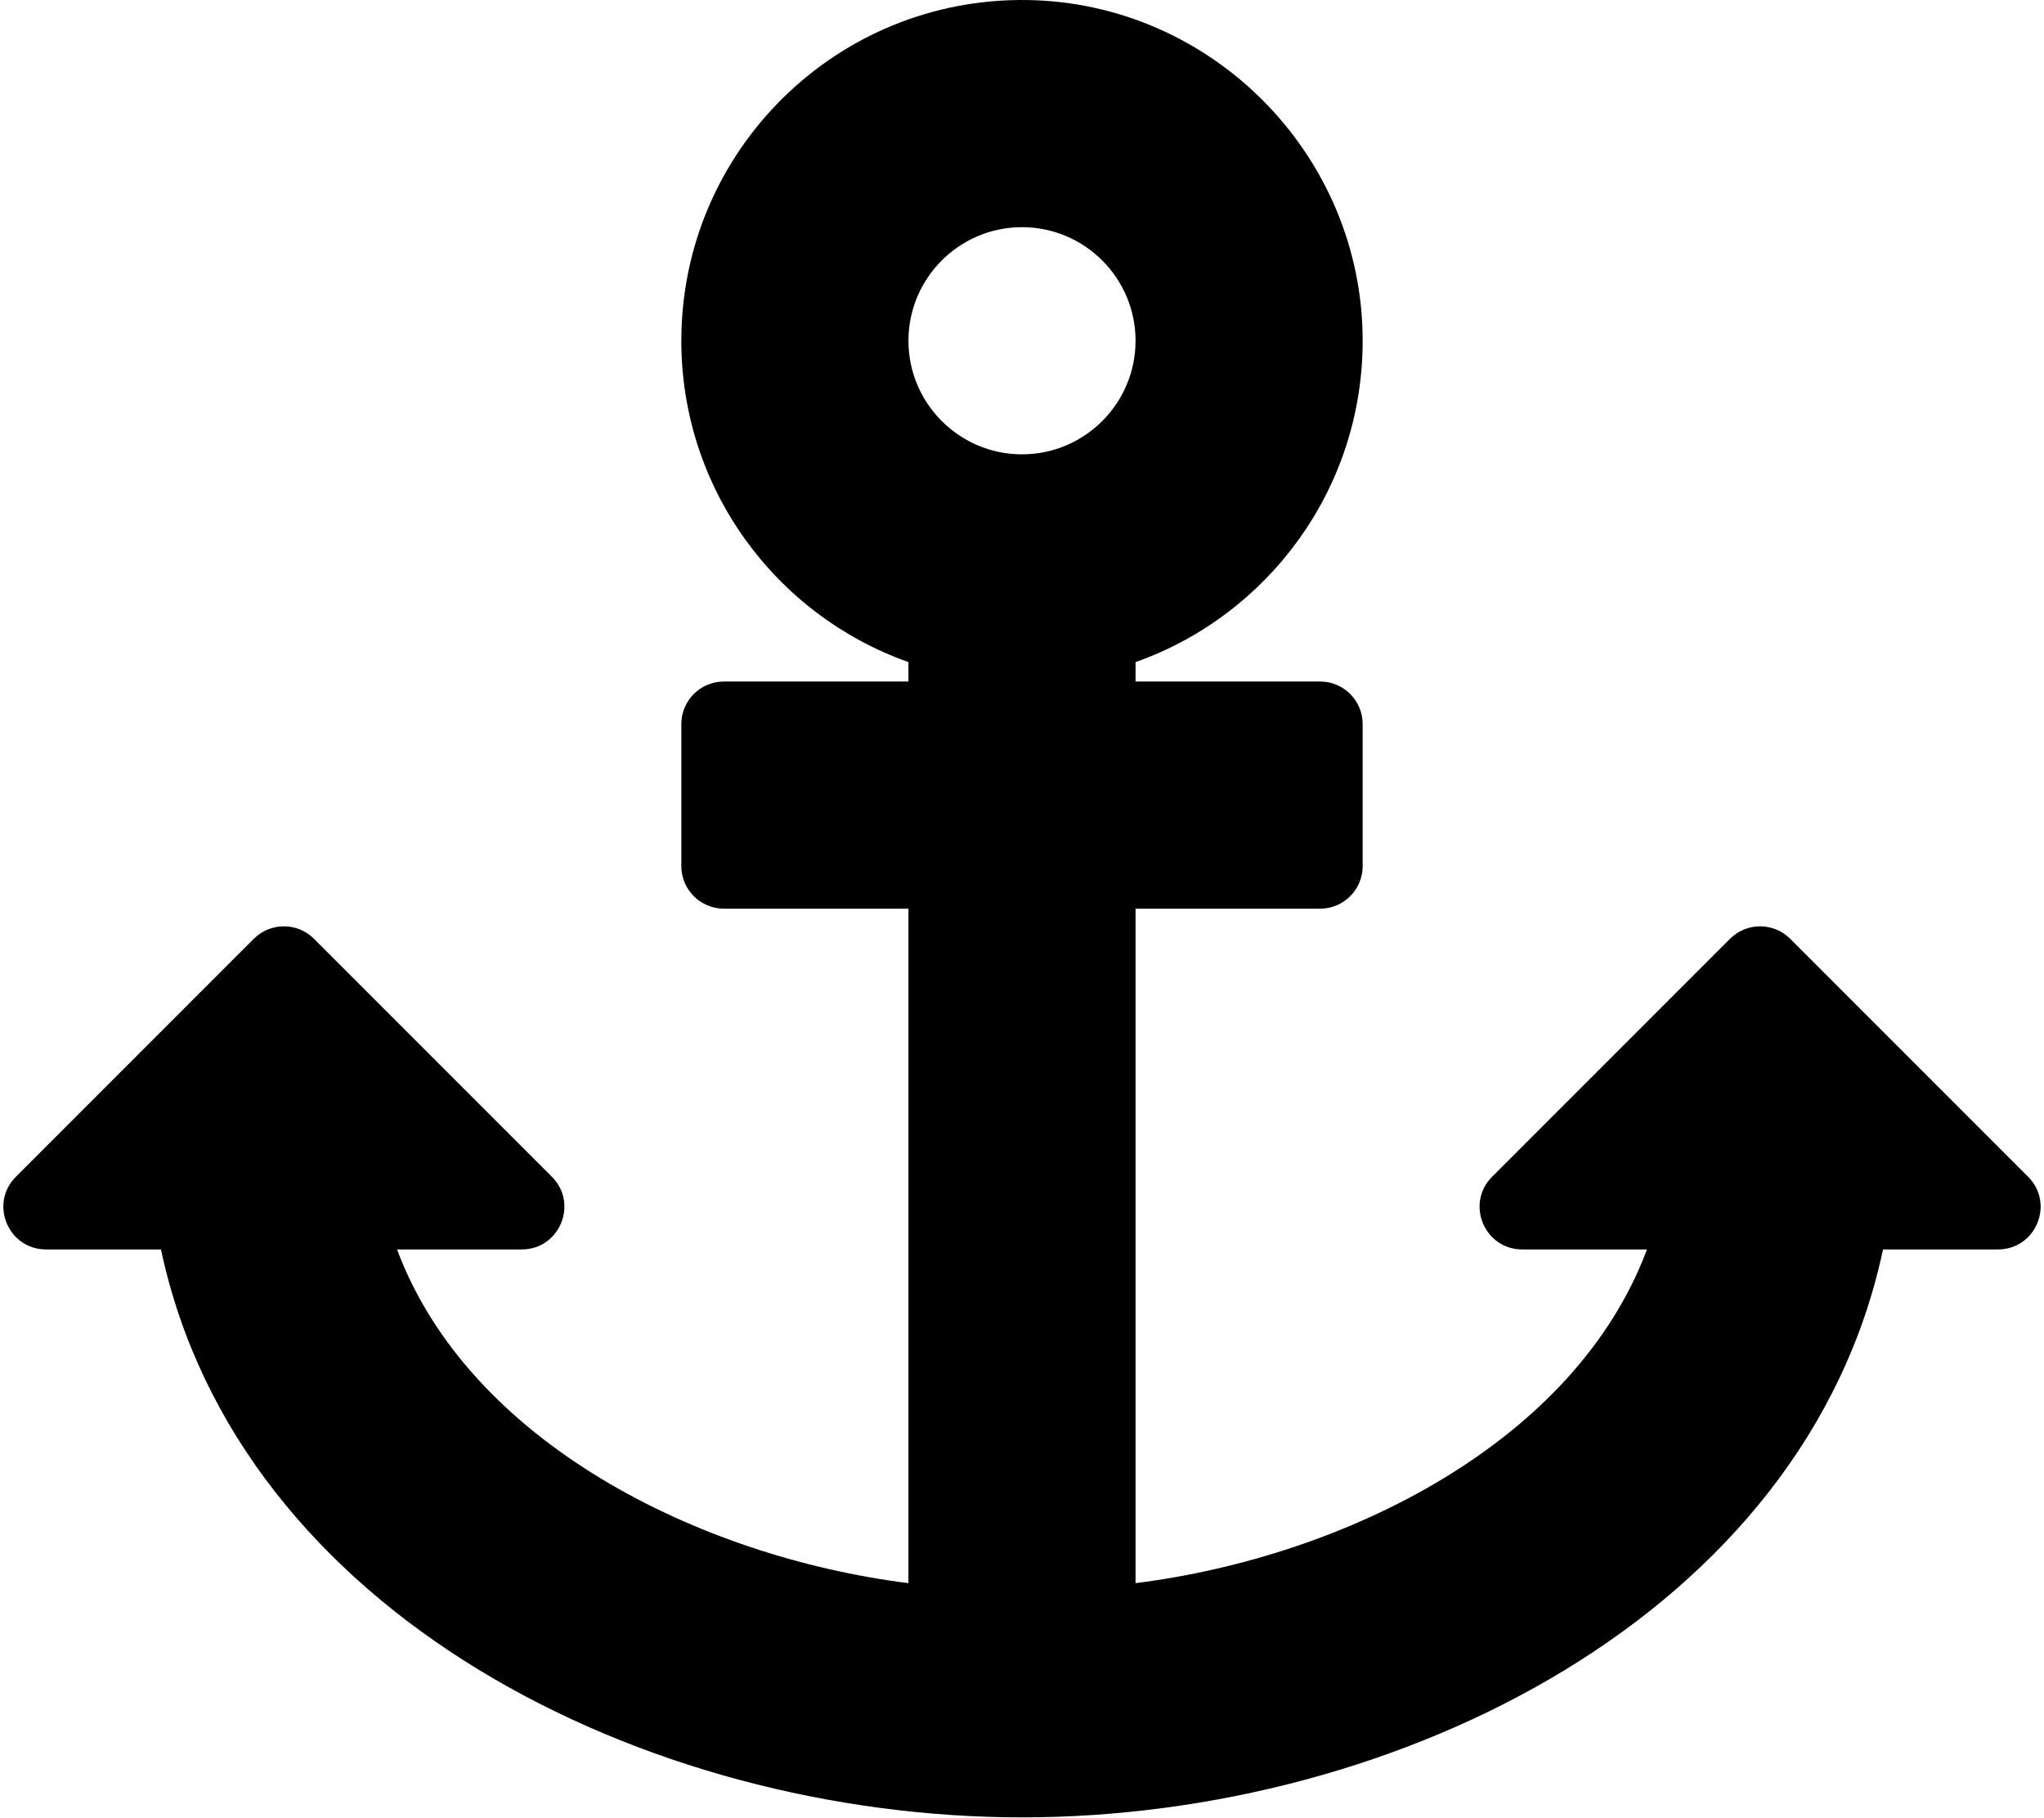
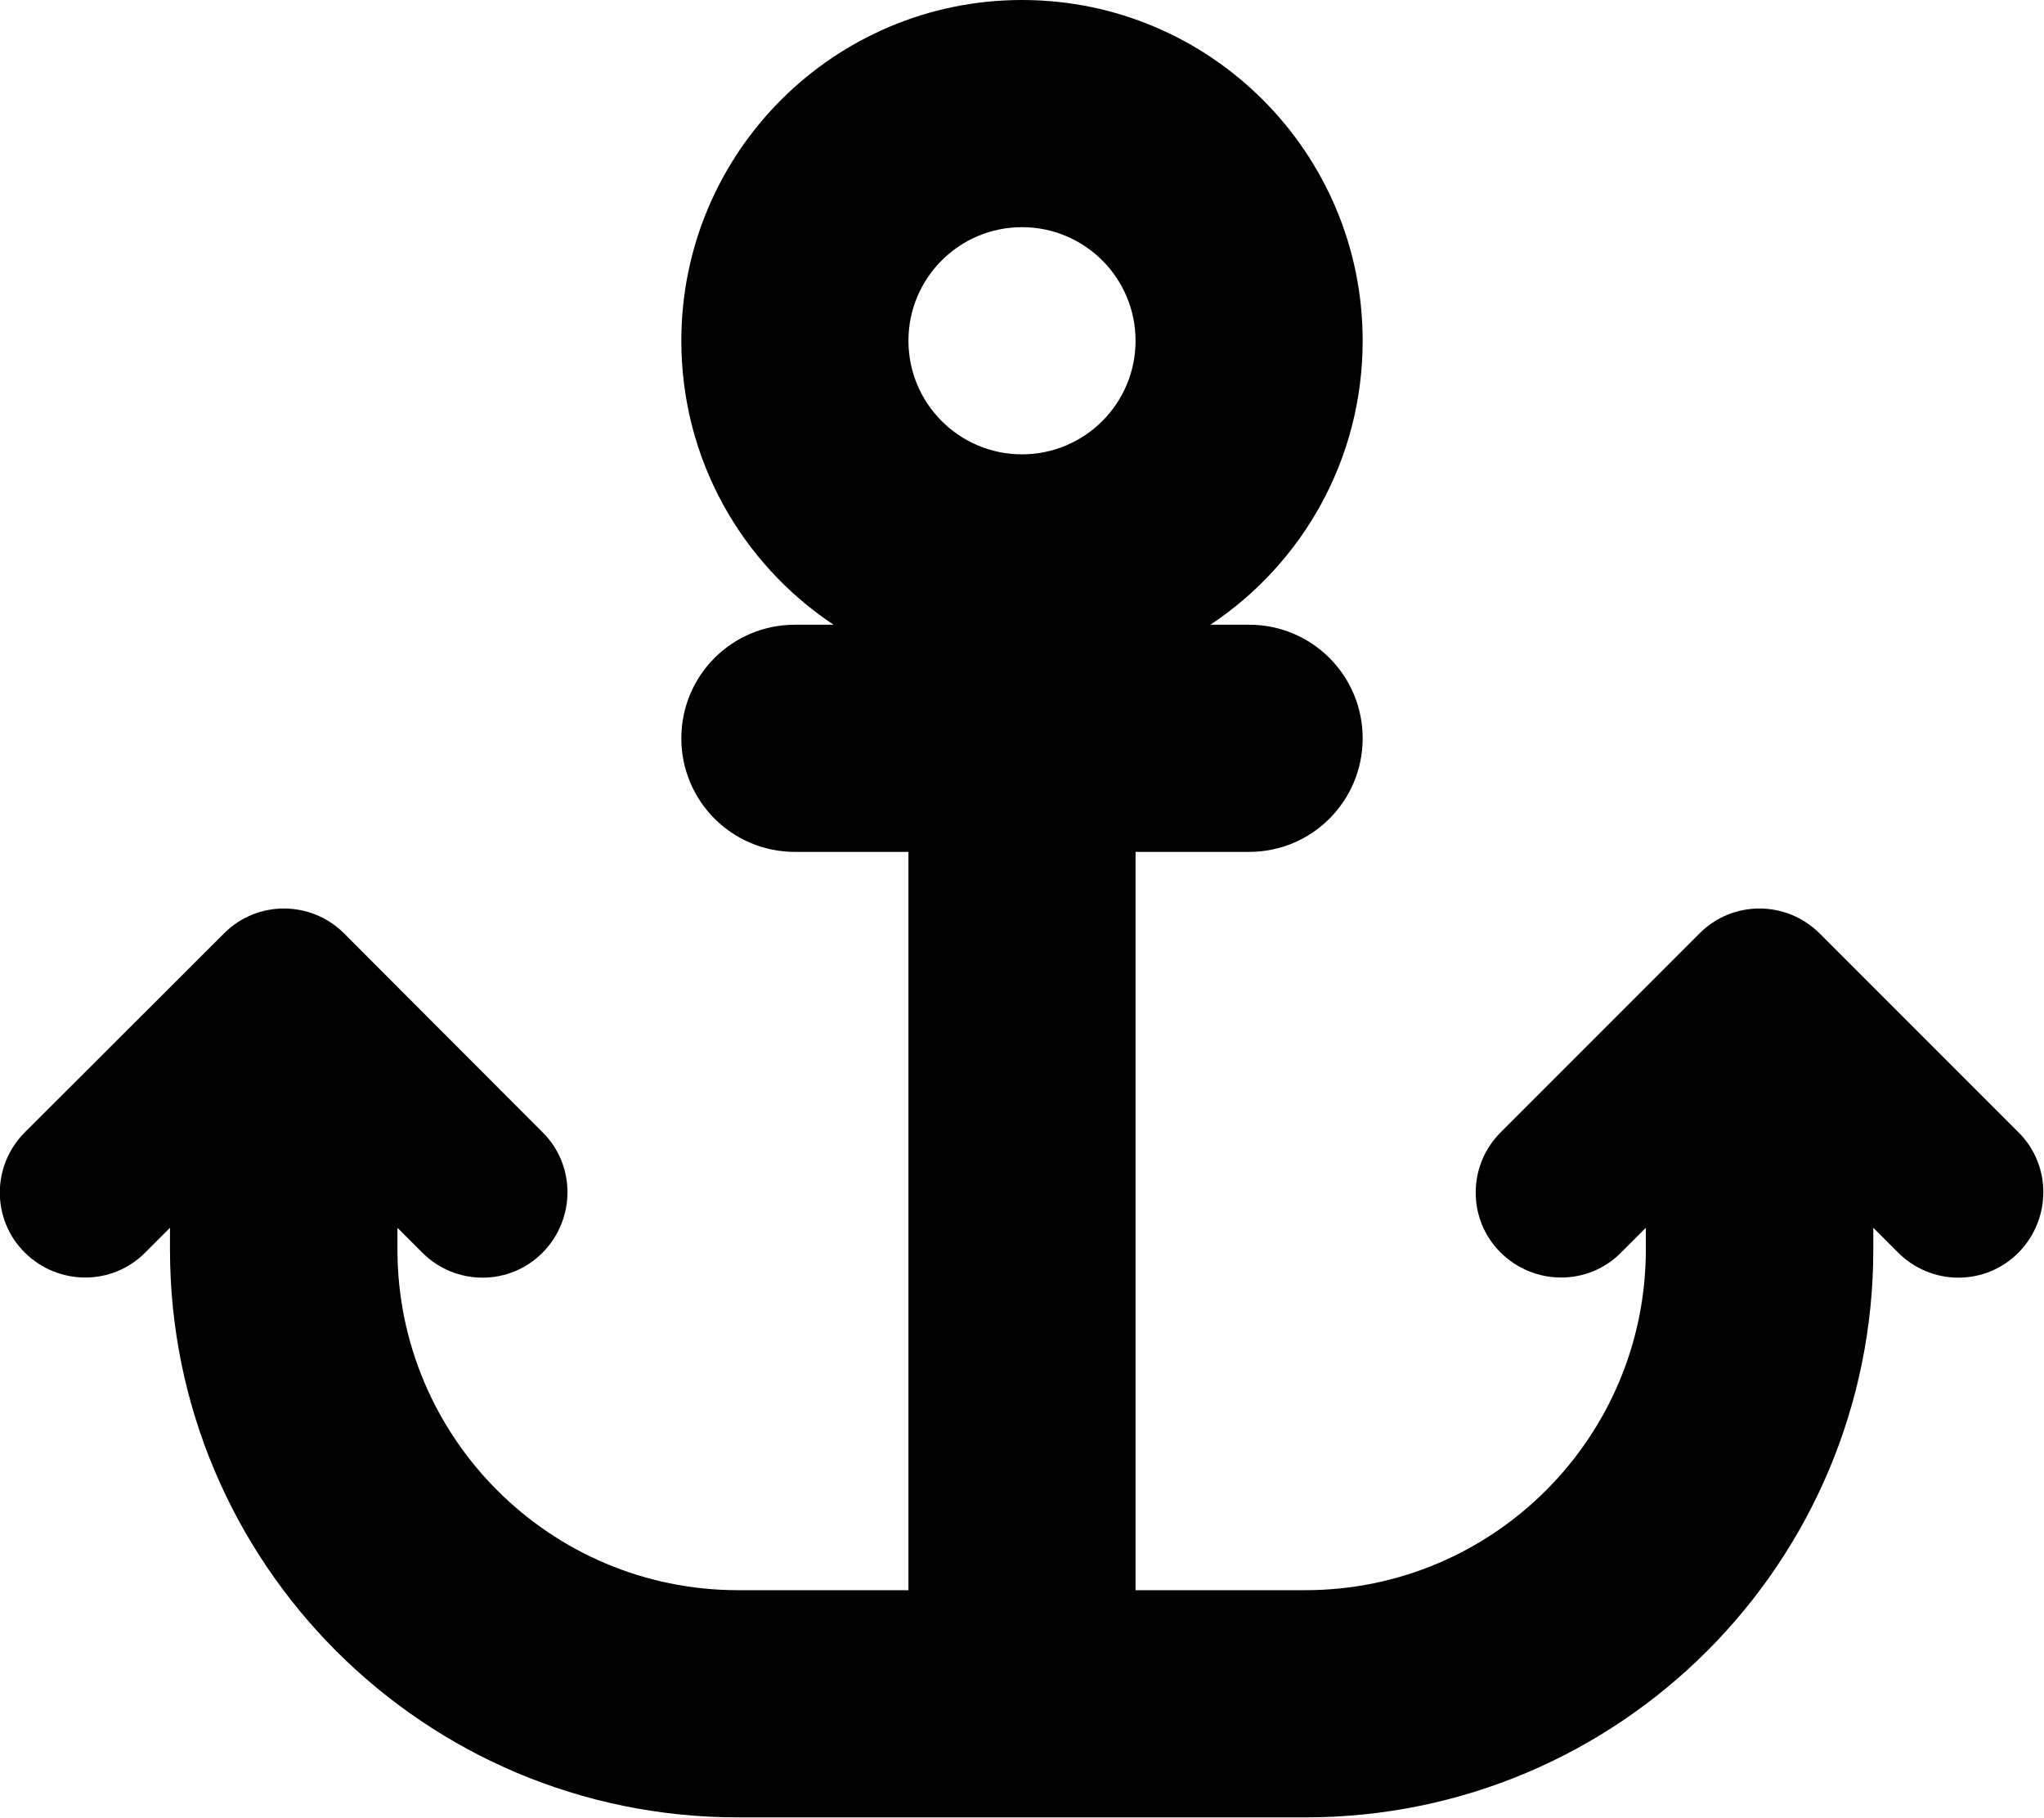
<svg xmlns="http://www.w3.org/2000/svg" viewBox="0 0 576 512">
-   <path d="M12.971 352h32.394C67.172 454.735 181.944 512 288 512c106.229 0 220.853-57.38 242.635-160h32.394c10.691 0 16.045-12.926 8.485-20.485l-67.029-67.029c-4.686-4.686-12.284-4.686-16.971 0l-67.029 67.029c-7.56 7.56-2.206 20.485 8.485 20.485h35.146c-20.29 54.317-84.963 86.588-144.117 94.015V256h52c6.627 0 12-5.373 12-12v-40c0-6.627-5.373-12-12-12h-52v-5.47c37.281-13.178 63.995-48.725 64-90.518C384.005 43.772 341.605.738 289.37.01 235.723-.739 192 42.525 192 96c0 41.798 26.716 77.35 64 90.53V192h-52c-6.627 0-12 5.373-12 12v40c0 6.627 5.373 12 12 12h52v190.015c-58.936-7.399-123.82-39.679-144.117-94.015h35.146c10.691 0 16.045-12.926 8.485-20.485l-67.029-67.029c-4.686-4.686-12.284-4.686-16.971 0L4.485 331.515C-3.074 339.074 2.28 352 12.971 352zM288 64c17.645 0 32 14.355 32 32s-14.355 32-32 32-32-14.355-32-32 14.355-32 32-32z" />
+   <path d="M320 96a32 32 0 1 1 -64 0 32 32 0 1 1 64 0zm21.1 80C367 158.8 384 129.4 384 96c0-53-43-96-96-96s-96 43-96 96c0 33.4 17 62.8 42.9 80H224c-17.7 0-32 14.3-32 32s14.3 32 32 32h32V448H208c-53 0-96-43-96-96v-6.1l7 7c9.4 9.4 24.6 9.4 33.9 0s9.4-24.6 0-33.9L97 263c-9.4-9.4-24.6-9.4-33.9 0L7 319c-9.4 9.4-9.4 24.6 0 33.9s24.6 9.4 33.9 0l7-7V352c0 88.4 71.6 160 160 160h80 80c88.4 0 160-71.6 160-160v-6.1l7 7c9.4 9.4 24.6 9.4 33.9 0s9.4-24.6 0-33.9l-56-56c-9.4-9.4-24.6-9.4-33.9 0l-56 56c-9.4 9.4-9.4 24.6 0 33.9s24.6 9.4 33.9 0l7-7V352c0 53-43 96-96 96H320V240h32c17.7 0 32-14.3 32-32s-14.3-32-32-32H341.1z" />
</svg>
